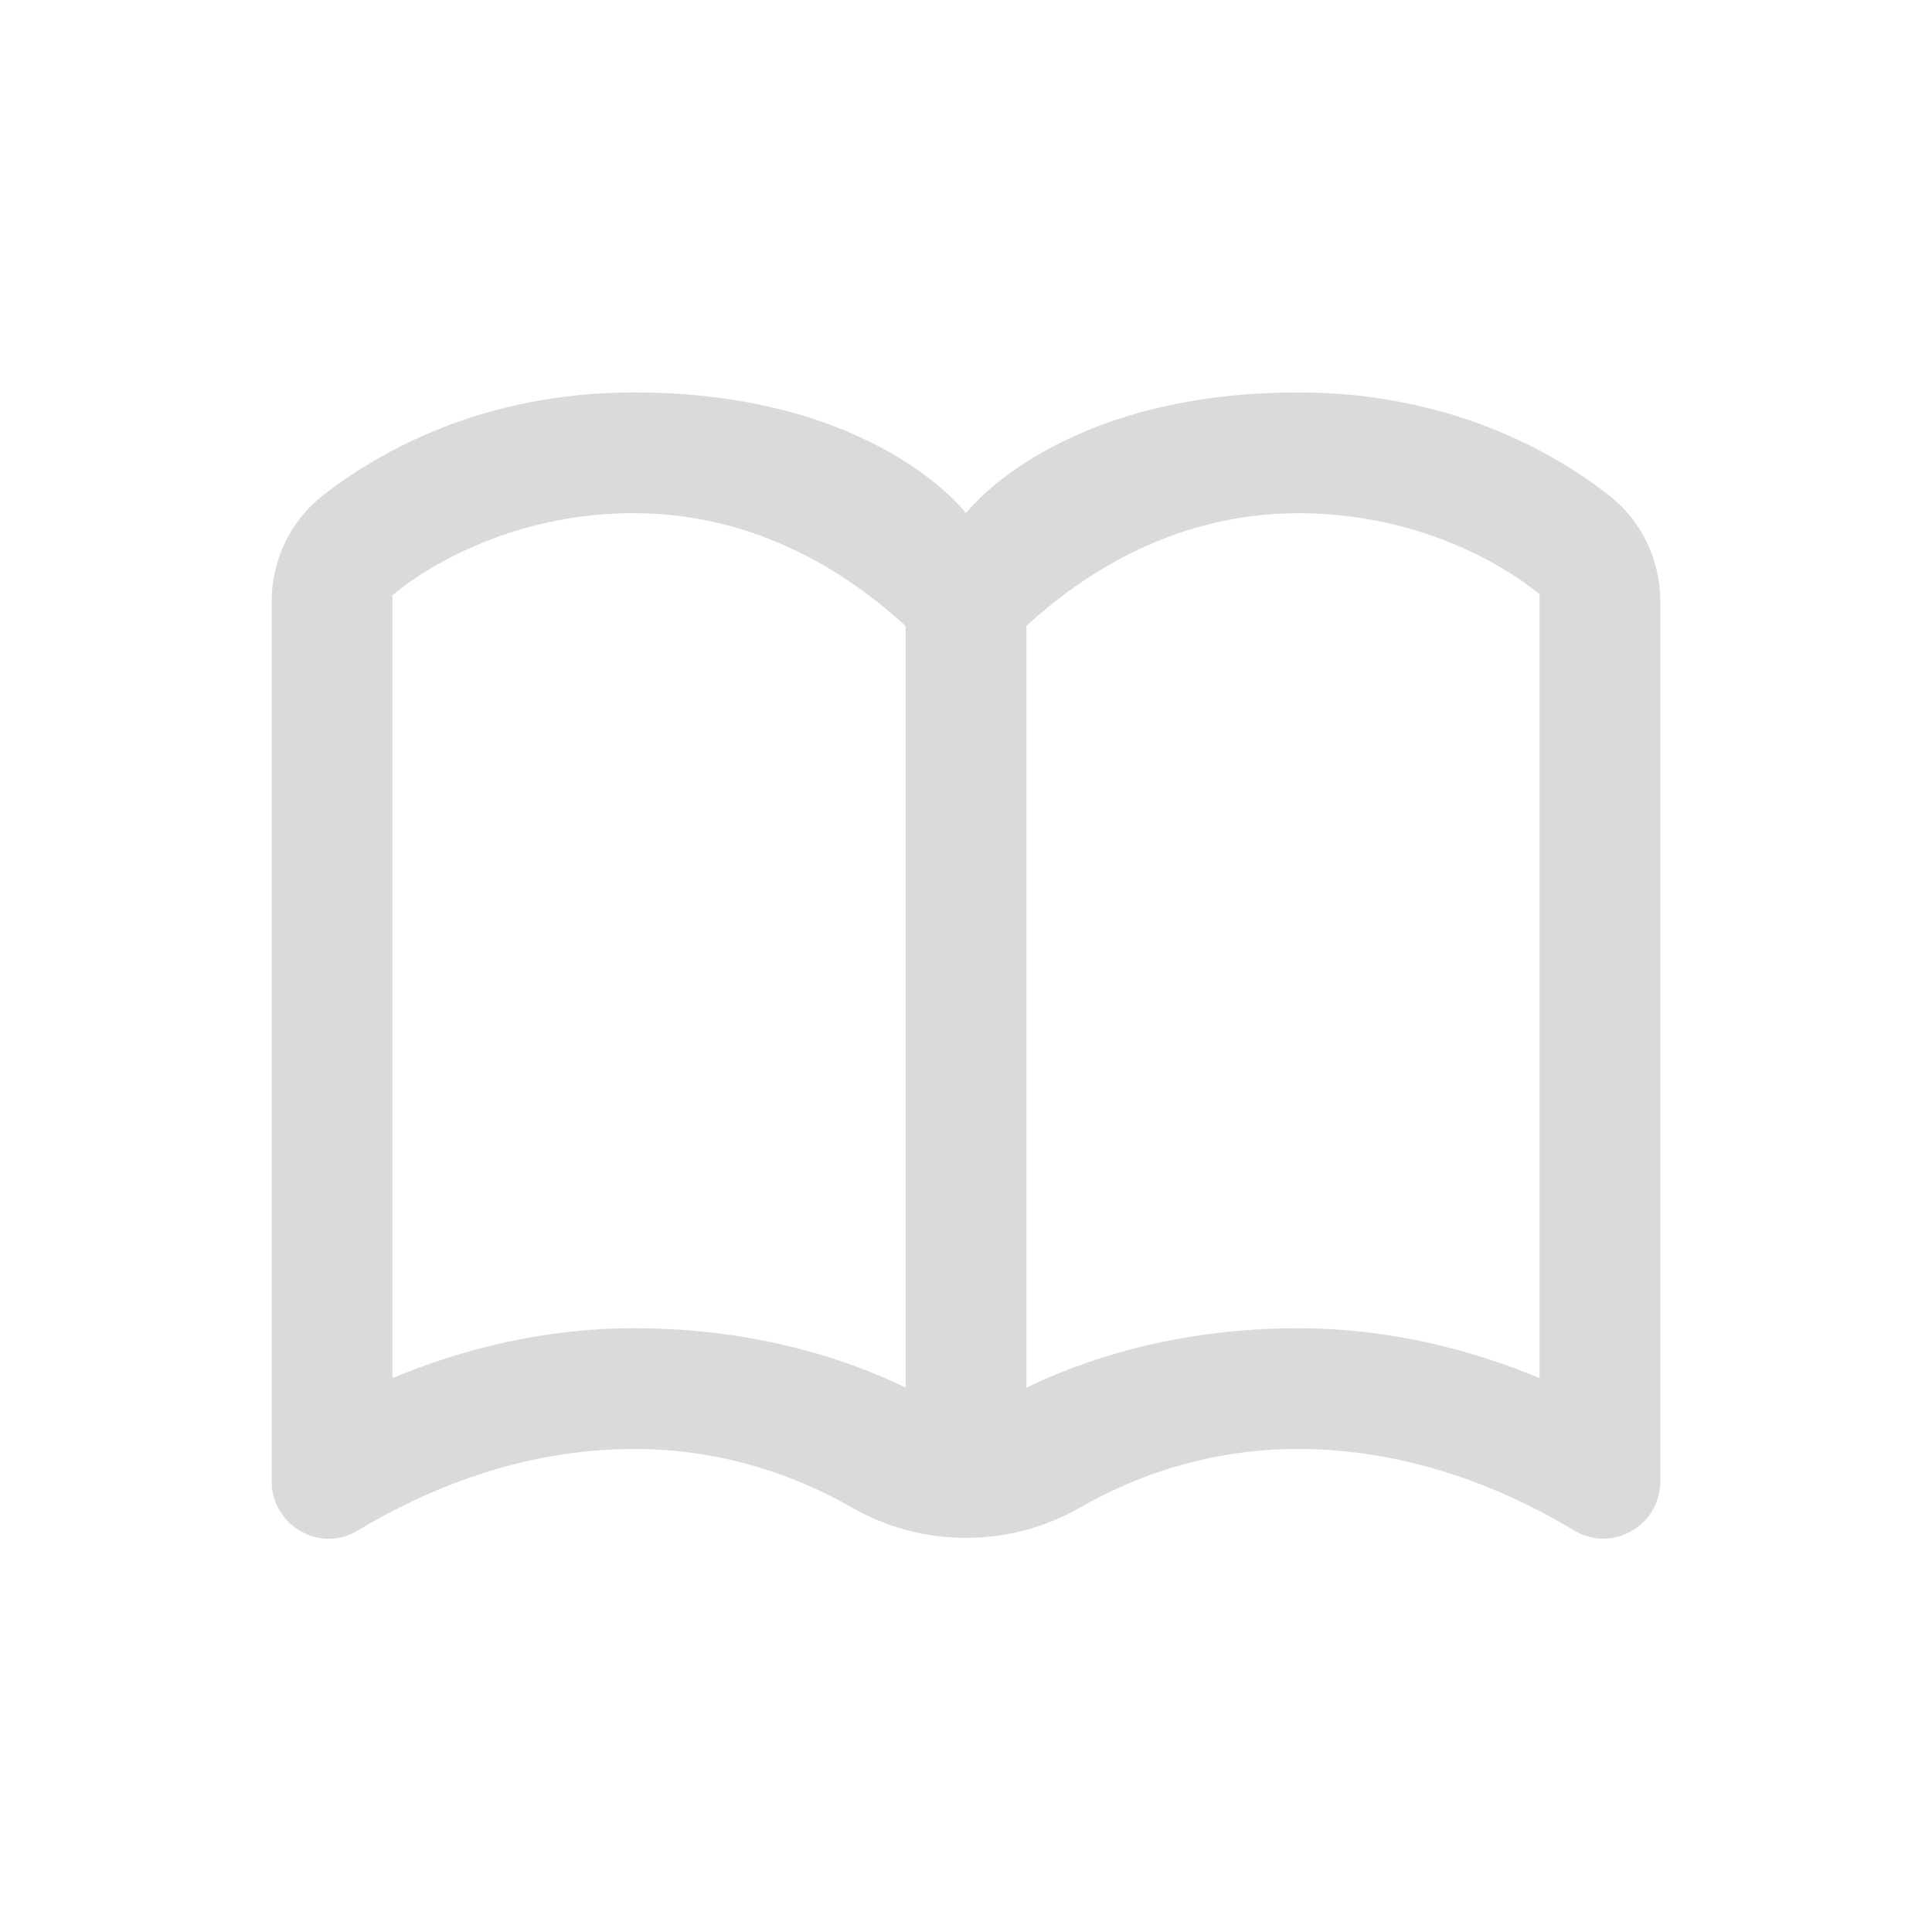
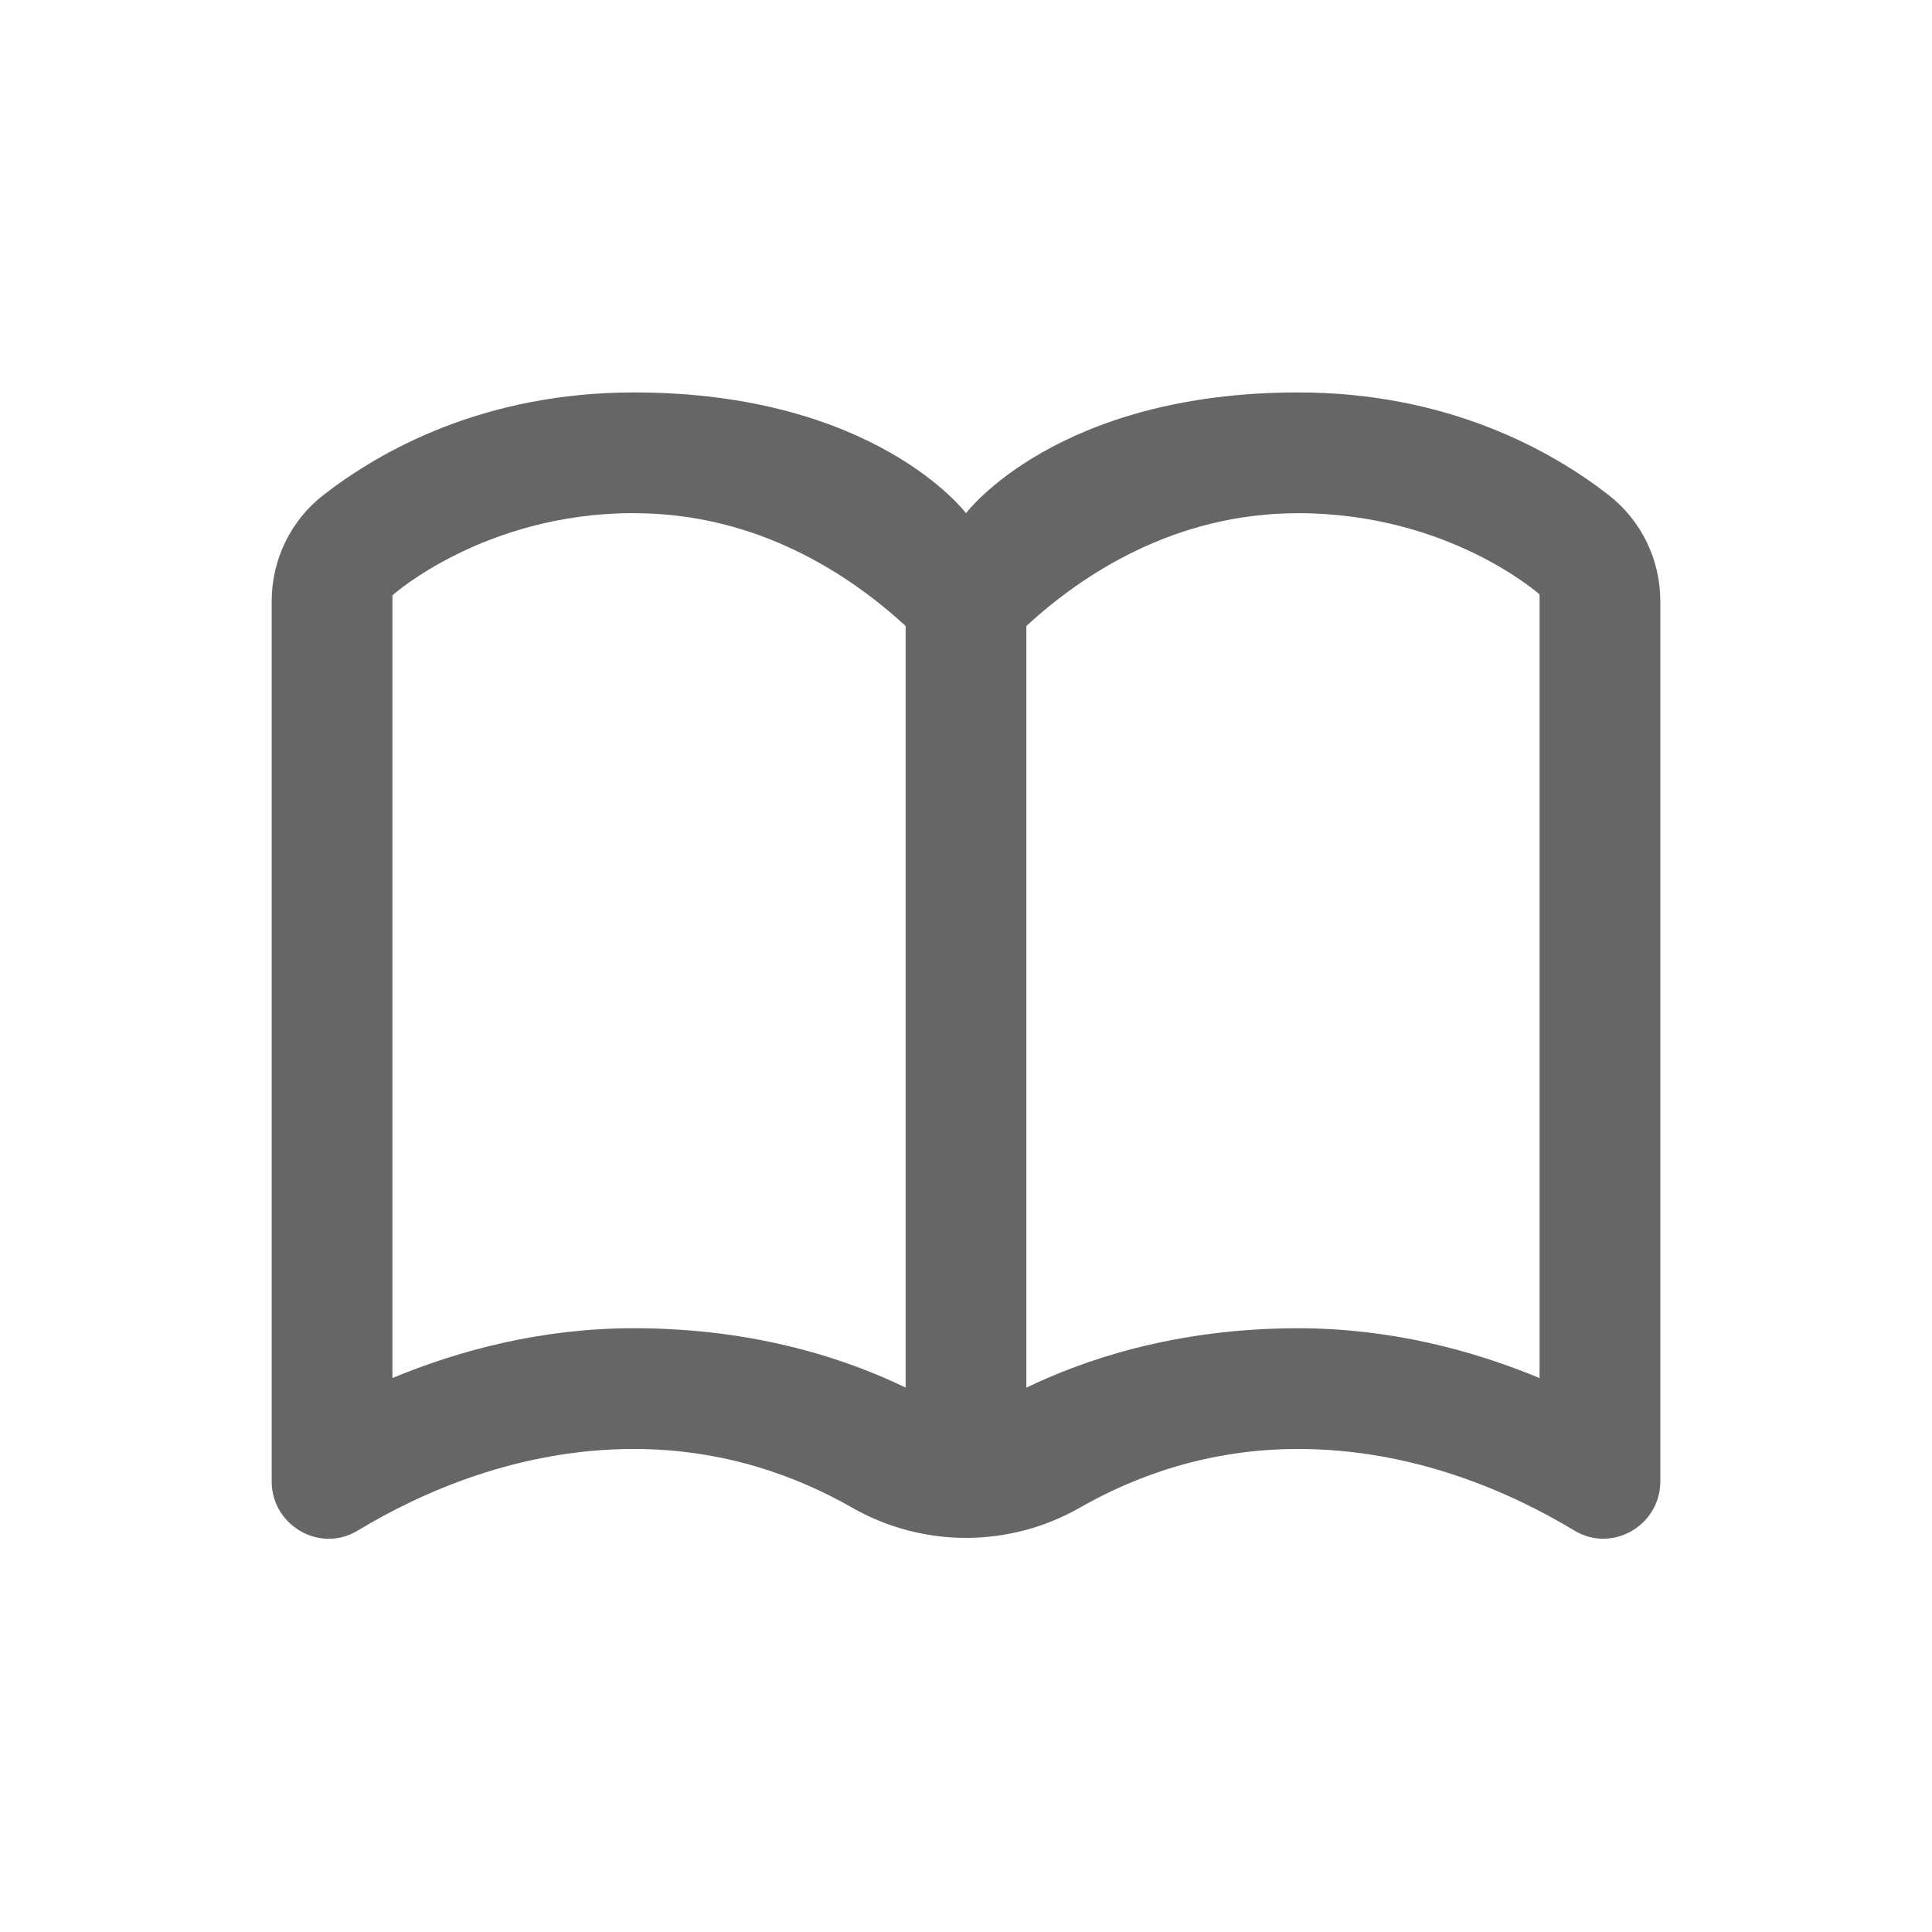
- <svg xmlns="http://www.w3.org/2000/svg" viewBox="0,0,256,256" width="24px" height="24px" fill-rule="nonzero">
-   <g fill="#dadada" fill-rule="nonzero" stroke="none" stroke-width="1" stroke-linecap="butt" stroke-linejoin="miter" stroke-miterlimit="10" stroke-dasharray="" stroke-dashoffset="0" font-family="none" font-weight="none" font-size="none" text-anchor="none" style="mix-blend-mode: normal">
+ <svg xmlns="http://www.w3.org/2000/svg" viewBox="0,0,256,256" width="30px" height="30px" fill-rule="nonzero">
+   <g fill="#666" fill-rule="nonzero" stroke="none" stroke-width="1" stroke-linecap="butt" stroke-linejoin="miter" stroke-miterlimit="10" stroke-dasharray="" stroke-dashoffset="0" font-family="none" font-weight="none" font-size="none" text-anchor="none" style="mix-blend-mode: normal">
    <g transform="scale(4,4)">
      <path d="M21,13c-4.98,0 -8.409,1.938 -10.289,3.4c-1.085,0.844 -1.711,2.143 -1.711,3.518v29.154c0,1.104 0.909,1.902 1.893,1.902c0.32,0 0.646,-0.085 0.953,-0.27c2.141,-1.292 5.353,-2.705 9.154,-2.705c2.973,0 5.404,0.902 7.219,1.939c1.173,0.671 2.477,1.006 3.781,1.006c1.304,0 2.608,-0.335 3.781,-1.006c1.815,-1.037 4.246,-1.939 7.219,-1.939c3.801,0 7.013,1.412 9.154,2.703c0.307,0.185 0.634,0.27 0.953,0.27c0.984,0 1.893,-0.796 1.893,-1.9v-29.154c0,-1.375 -0.626,-2.674 -1.711,-3.518c-1.88,-1.462 -5.309,-3.4 -10.289,-3.4c-8,0 -11,4 -11,4c0,0 -3,-4 -11,-4zM21,17c4.11,0 7.159,2.047 9,3.736v25.23c-1.836,-0.89 -4.878,-1.967 -9,-1.967c-3.061,0 -5.785,0.731 -8,1.65v-25.928c0,0 3.028,-2.723 8,-2.723zM43,17c4.991,0 8,2.691 8,2.691v25.959c-2.215,-0.919 -4.939,-1.65 -8,-1.65c-4.115,0 -7.161,1.078 -9,1.969v-25.234c1.84,-1.689 4.888,-3.734 9,-3.734z" />
    </g>
  </g>
</svg>
